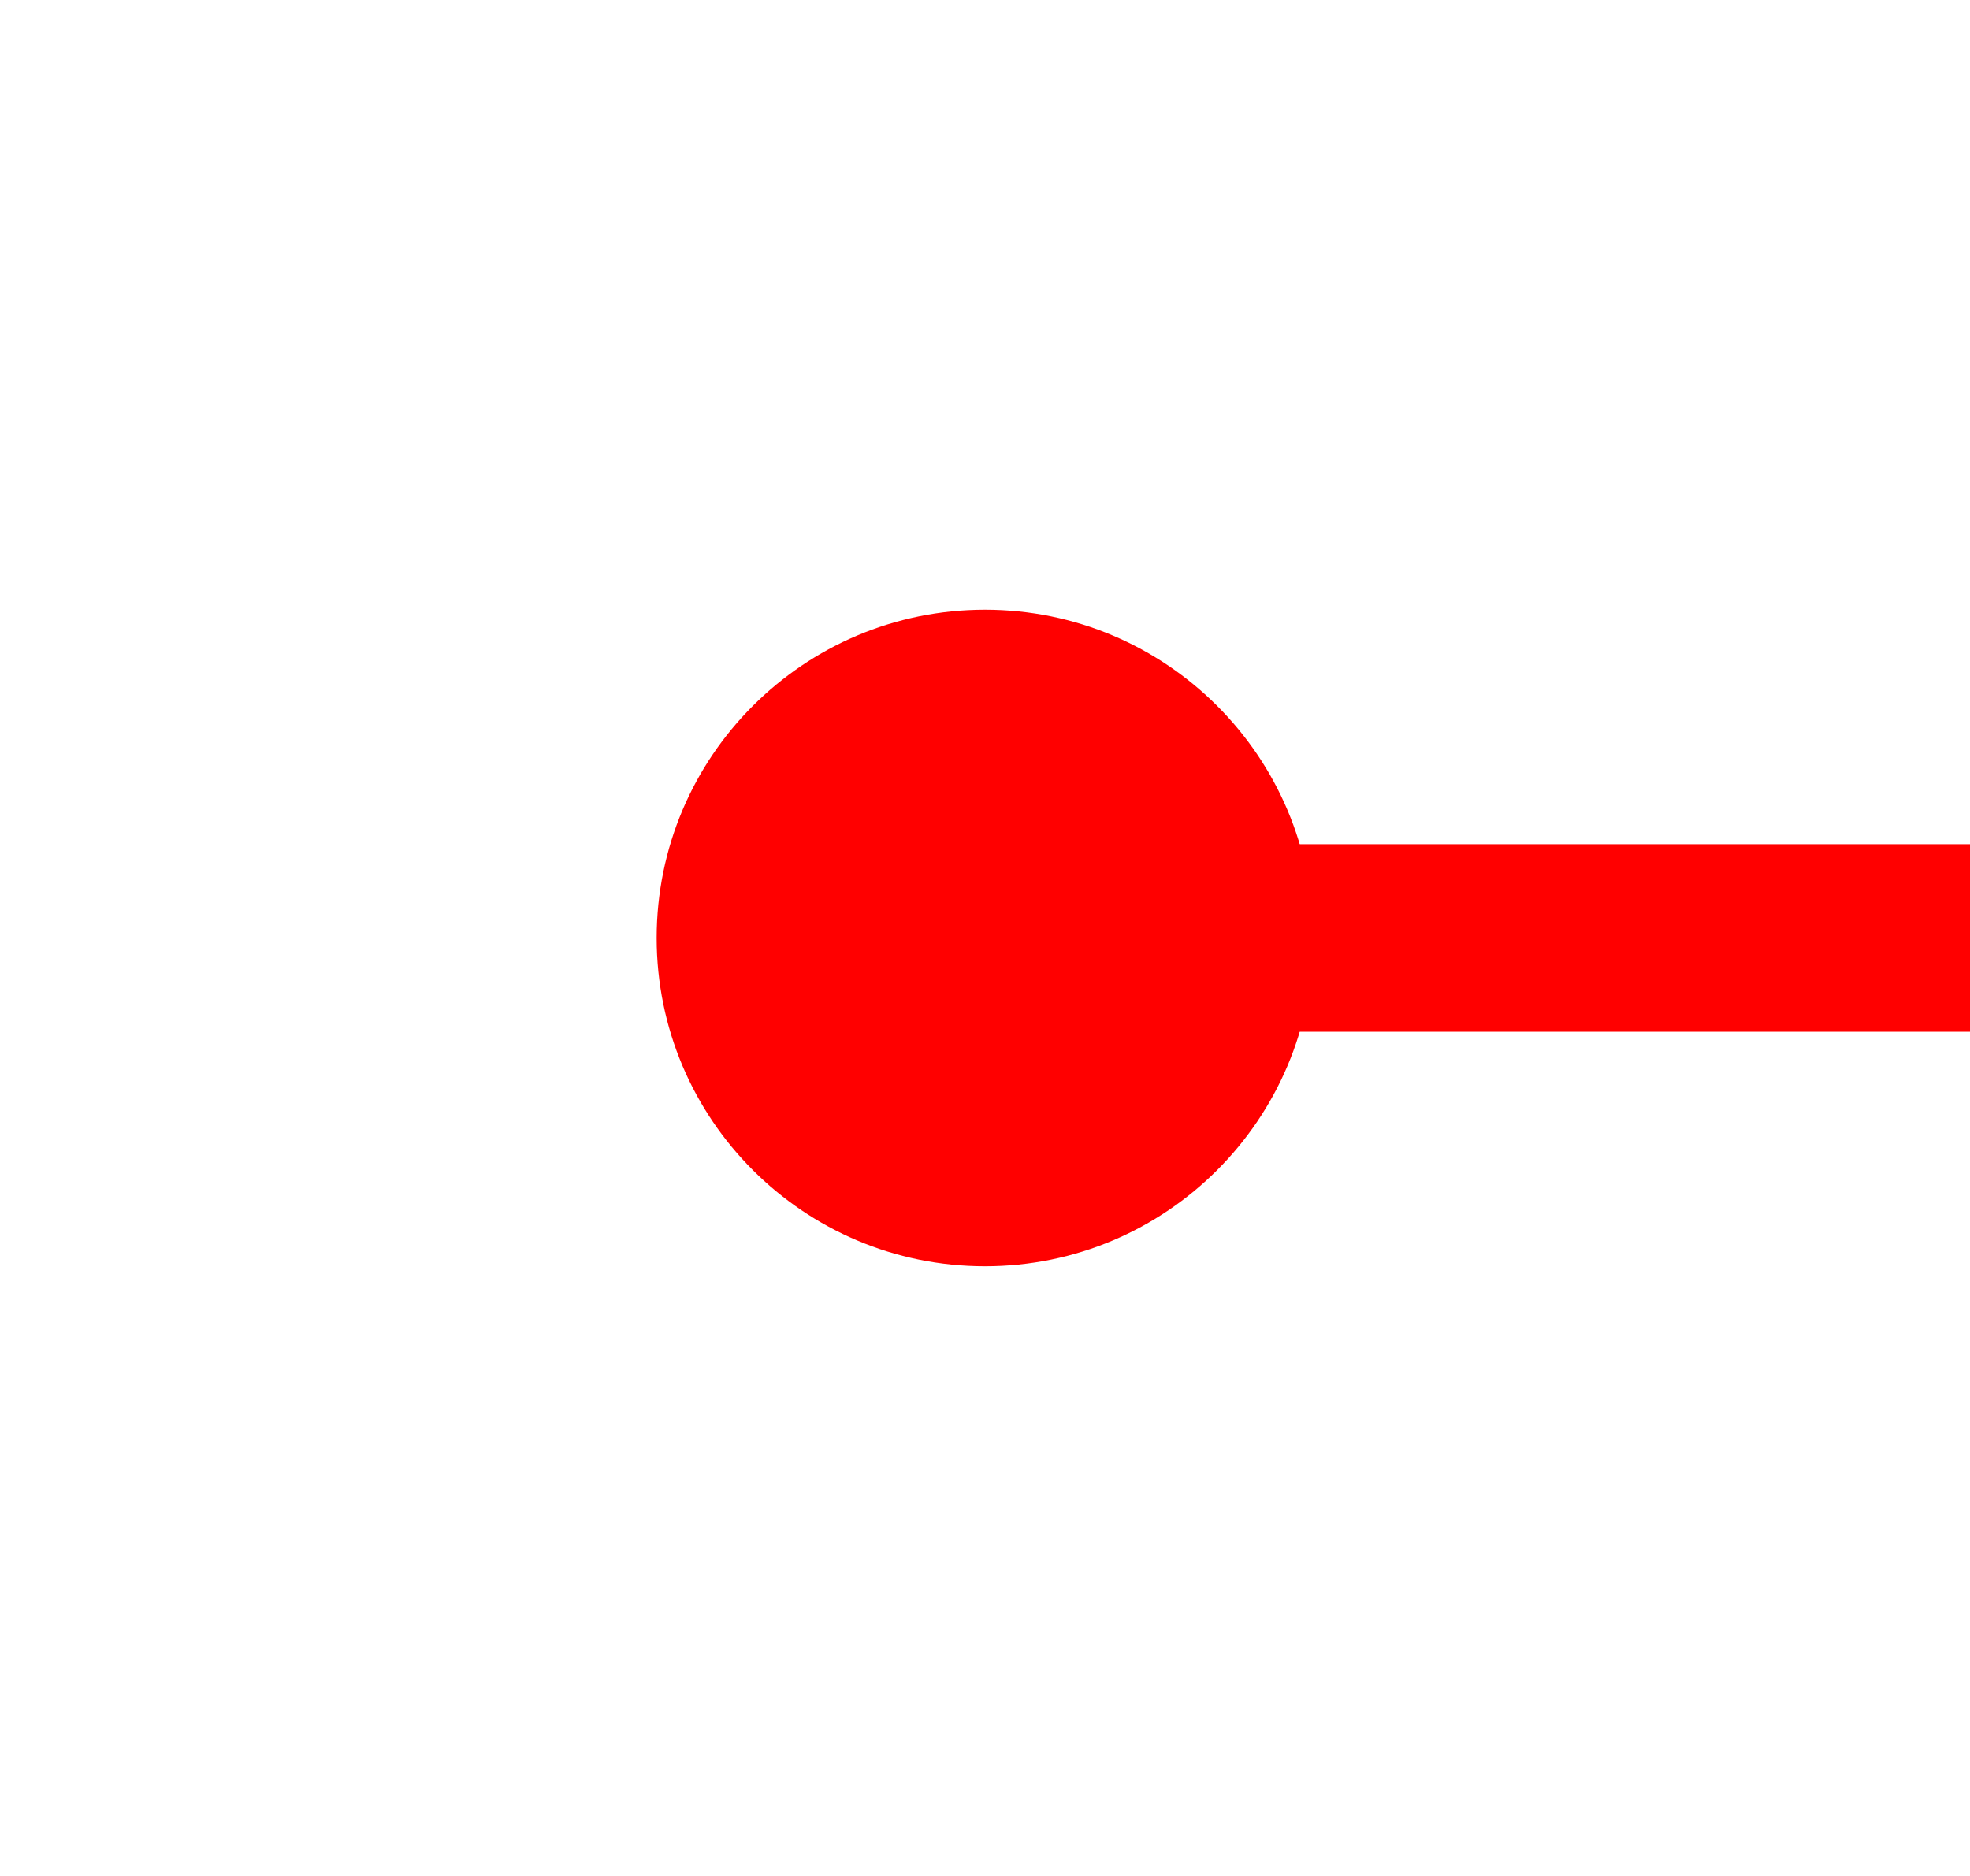
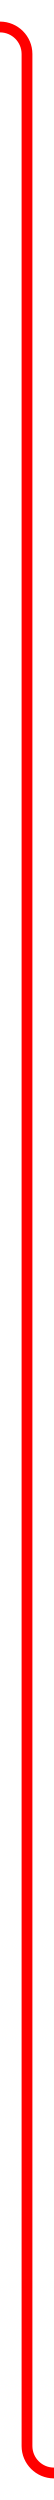
- <svg xmlns="http://www.w3.org/2000/svg" version="1.1" width="21px" height="20px" preserveAspectRatio="xMinYMid meet" viewBox="4178 612  21 18">
-   <path d="M 4187 621  L 4459 621  " stroke-width="2" stroke="#ff0000" fill="none" />
-   <path d="M 4188.5 617.5  A 3.5 3.5 0 0 0 4185 621 A 3.5 3.5 0 0 0 4188.5 624.5 A 3.5 3.5 0 0 0 4192 621 A 3.5 3.5 0 0 0 4188.5 617.5 Z M 4458 628.6  L 4465 621  L 4458 613.4  L 4458 628.6  Z " fill-rule="nonzero" fill="#ff0000" stroke="none" />
+ <svg xmlns="http://www.w3.org/2000/svg" version="1.1" width="10px" height="463px" preserveAspectRatio="xMidYMin meet" viewBox="1875 518  8 463">
+   <path d="M 1730 523  L 1874 523  A 5 5 0 0 1 1879 528 L 1879 971  A 5 5 0 0 0 1884 976 L 2175 976  A 5 5 0 0 1 2180 981 L 2180 1022  " stroke-width="2" stroke="#ff0000" fill="none" />
+   <path d="M 1731.5 519.5  A 3.5 3.5 0 0 0 1728 523 A 3.5 3.5 0 0 0 1731.5 526.5 A 3.5 3.5 0 0 0 1735 523 A 3.5 3.5 0 0 0 1731.5 519.5 Z M 2172.4 1021  L 2180 1028  L 2187.6 1021  L 2172.4 1021  Z " fill-rule="nonzero" fill="#ff0000" stroke="none" />
</svg>
